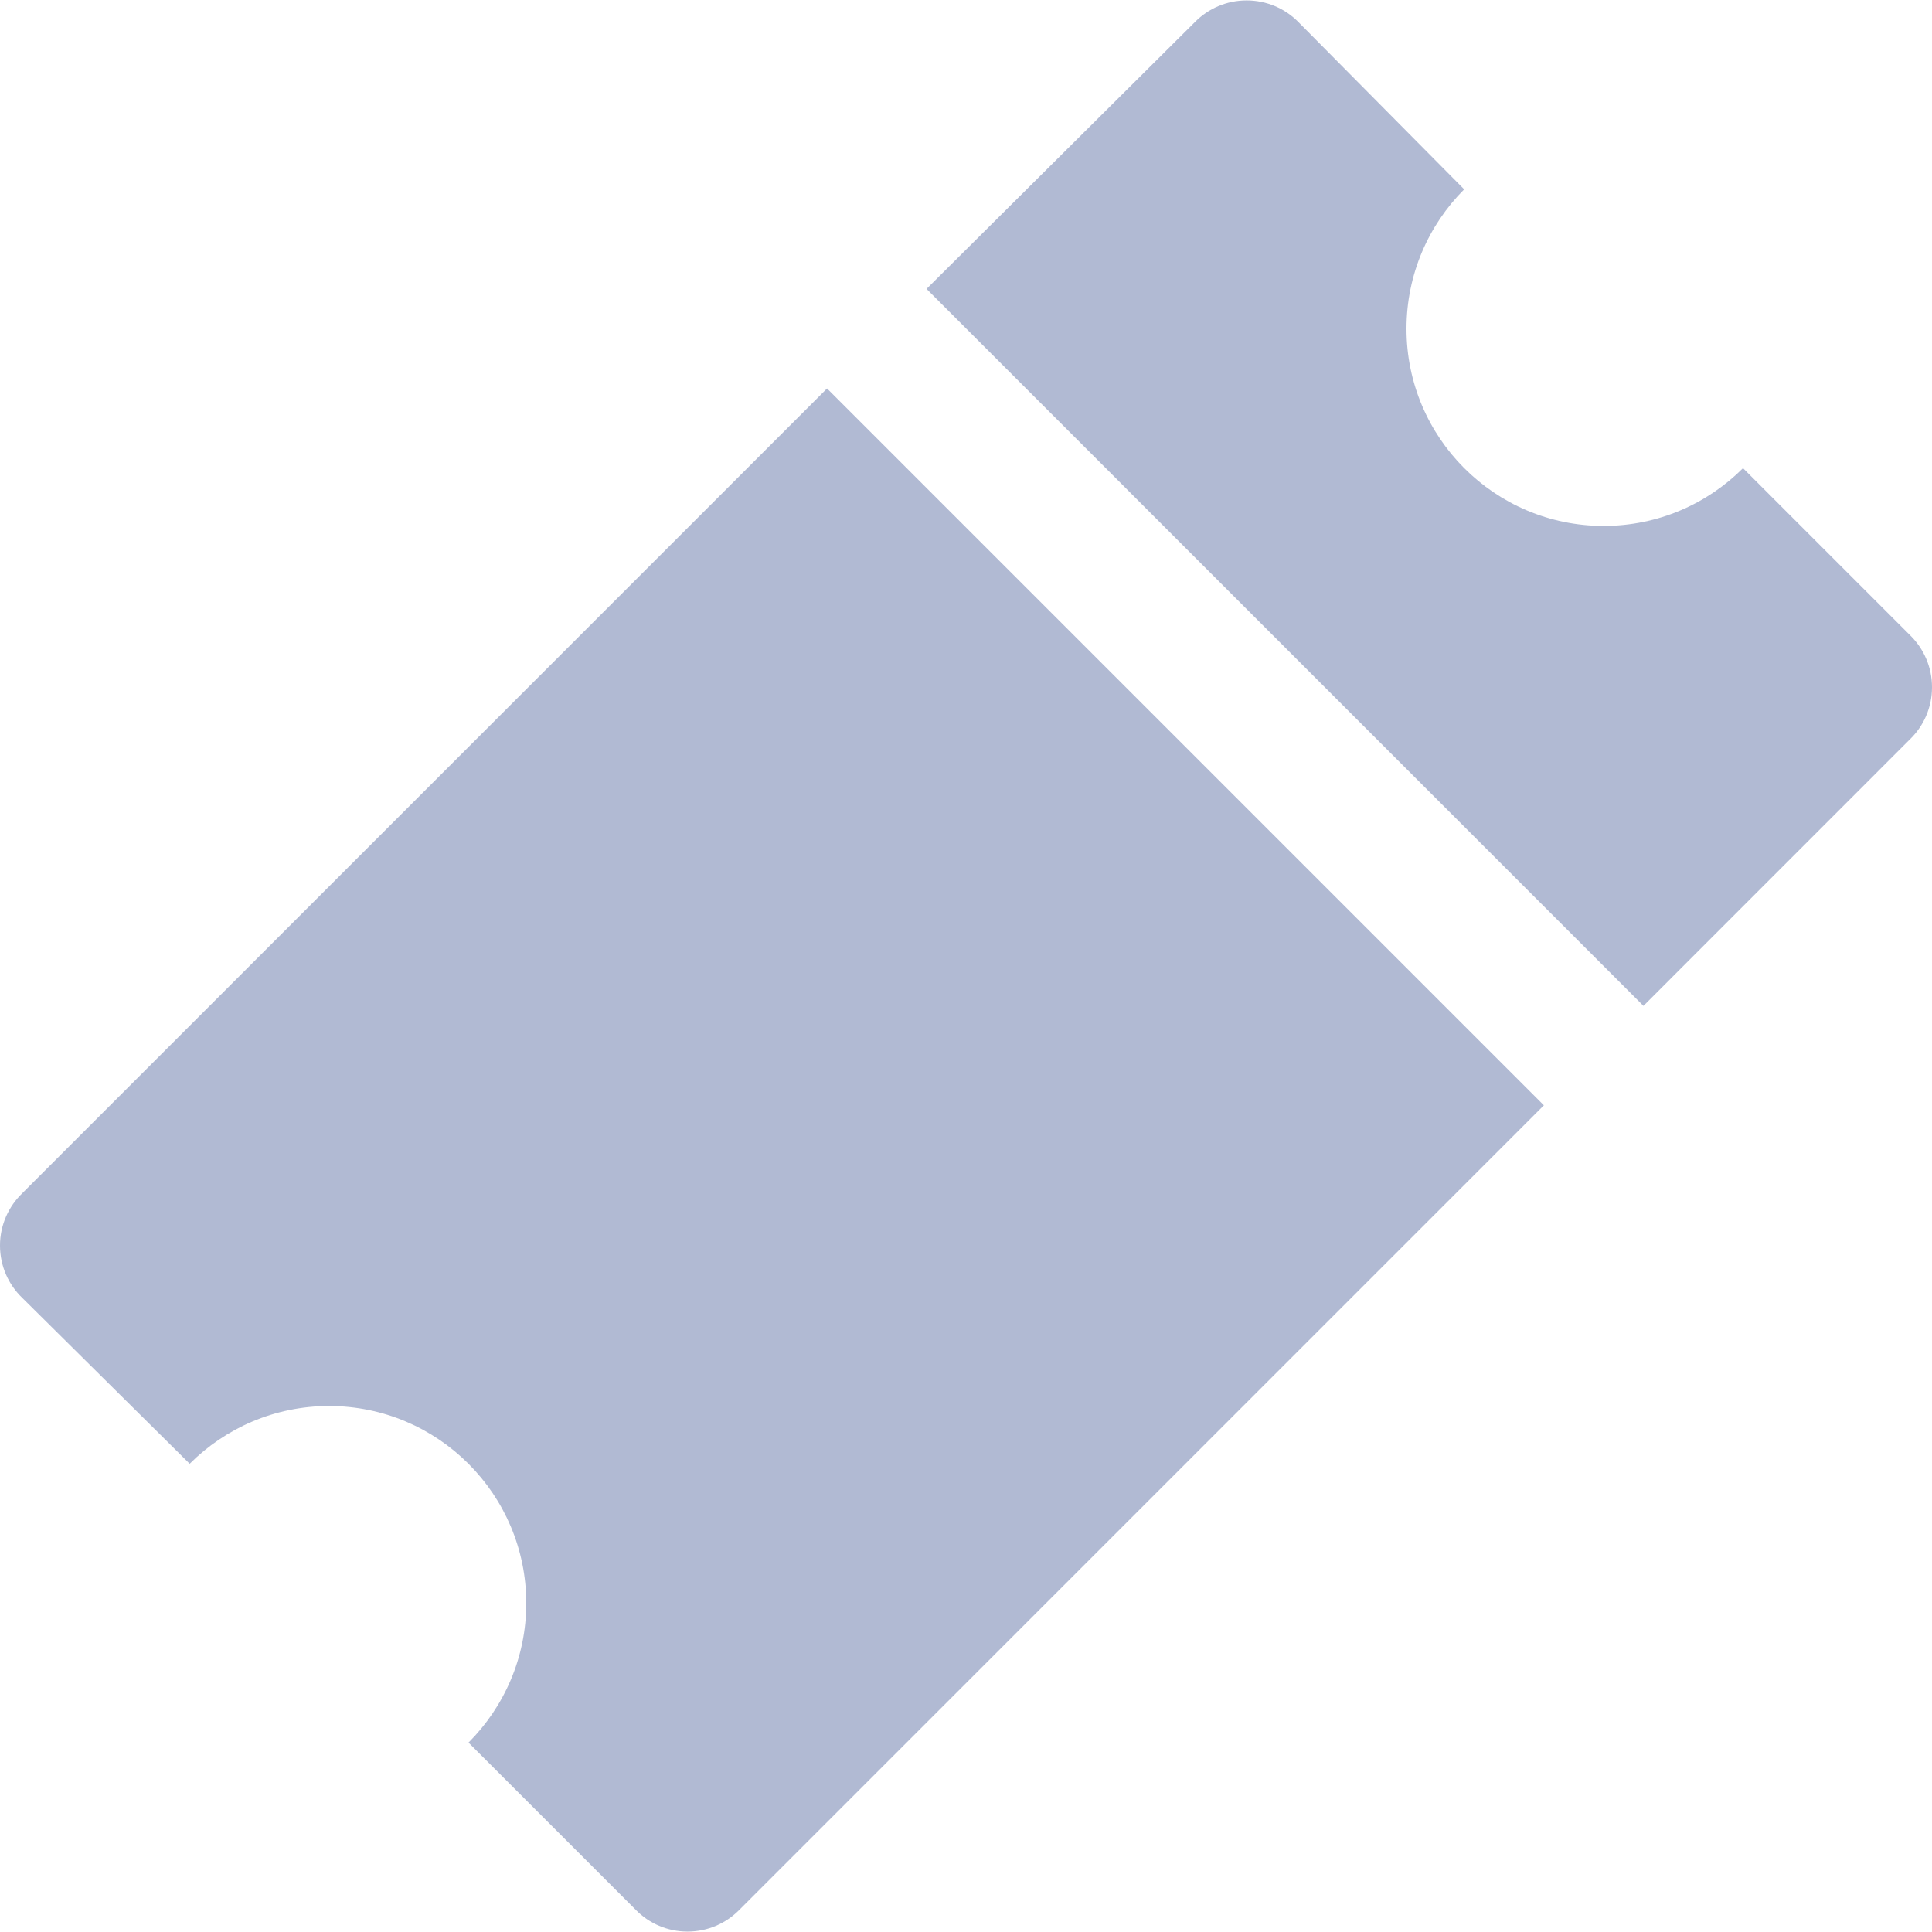
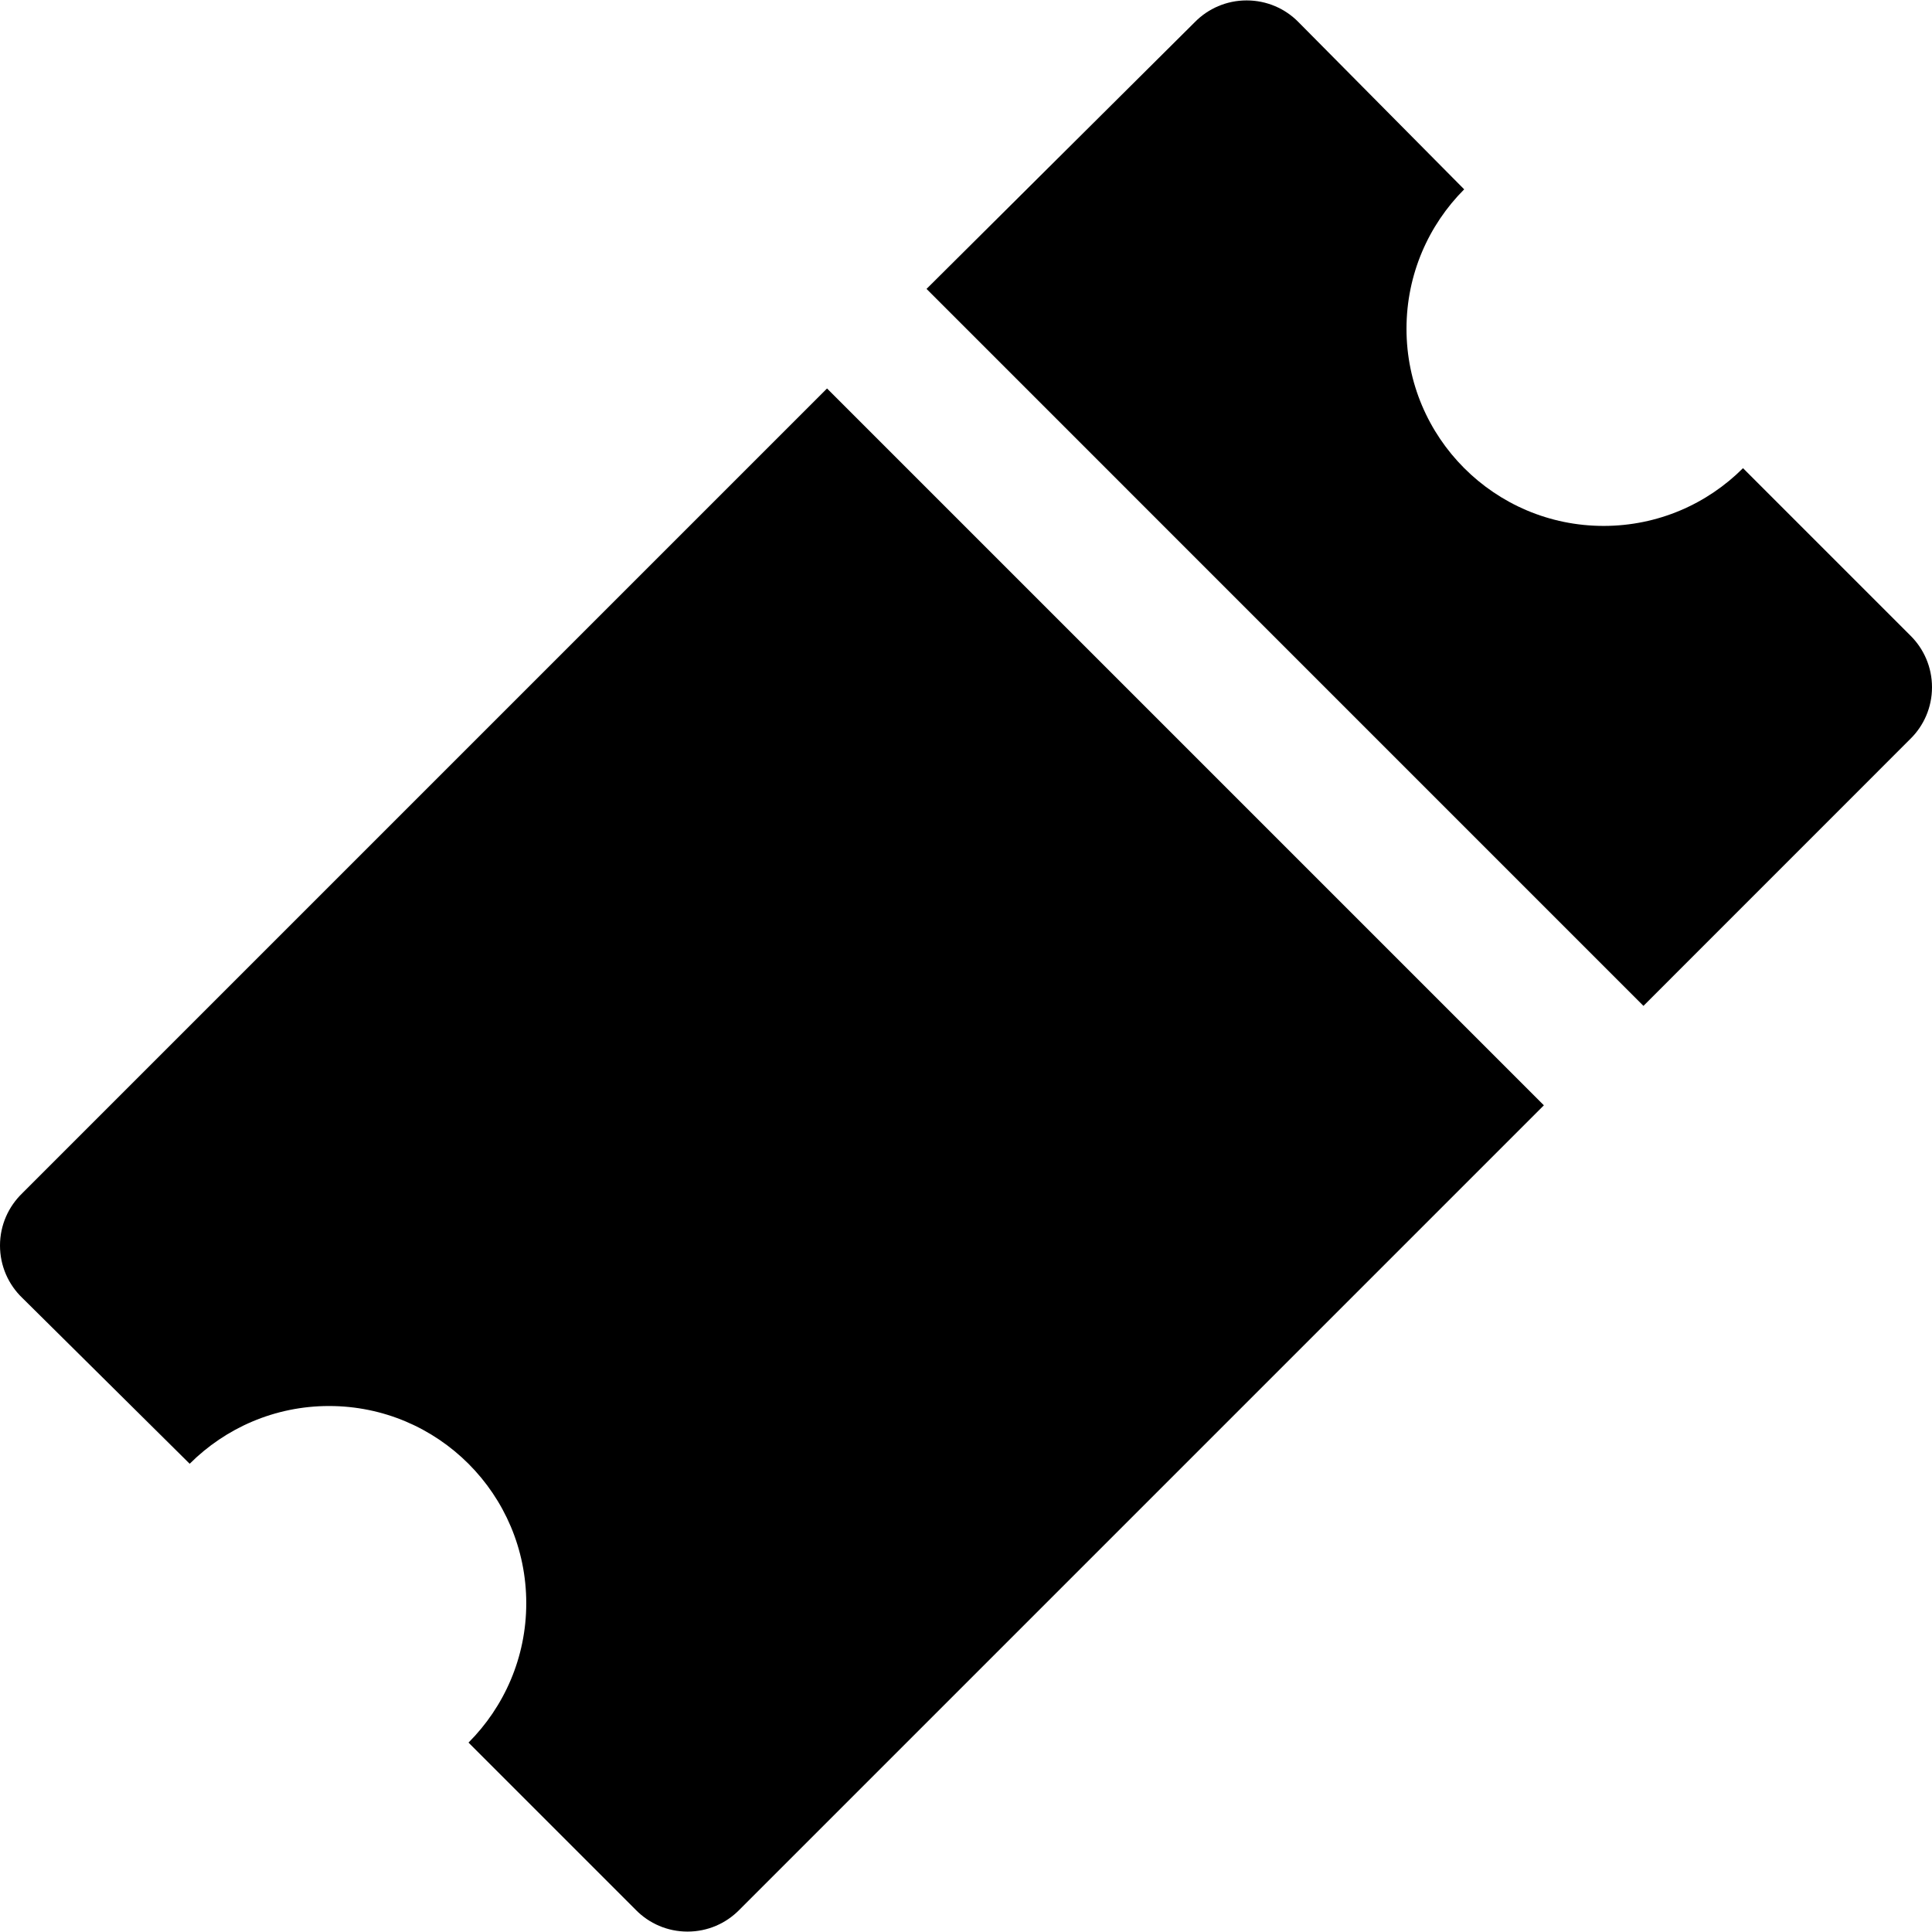
<svg xmlns="http://www.w3.org/2000/svg" width="28" height="28" viewBox="0 0 28 28" fill="none">
-   <path d="M27.688 9.212L25.261 6.785C24.744 7.302 24.03 7.622 23.241 7.622C21.663 7.622 20.384 6.342 20.384 4.765C20.384 3.976 20.704 3.261 21.22 2.744L18.815 0.317C18.625 0.125 18.36 0.006 18.067 0.006C17.775 0.006 17.51 0.125 17.32 0.317L13.428 4.187L23.818 14.578L27.688 10.707C27.881 10.517 28 10.252 28 9.96C28 9.668 27.881 9.403 27.688 9.212Z" fill="#B1BAD3" />
-   <path d="M11.986 5.63L0.323 17.293C0.124 17.485 0 17.754 0 18.051C0 18.348 0.123 18.618 0.322 18.809L2.749 21.214C3.266 20.698 3.98 20.377 4.769 20.377C6.347 20.377 7.627 21.657 7.627 23.235C7.627 24.024 7.306 24.738 6.79 25.255L9.217 27.682C9.407 27.875 9.672 27.994 9.964 27.994C10.257 27.994 10.521 27.875 10.712 27.682L22.375 16.019L11.986 5.63Z" fill="#B1BAD3" />
+   <path d="M27.688 9.212L25.261 6.785C24.744 7.302 24.03 7.622 23.241 7.622C21.663 7.622 20.384 6.342 20.384 4.765C20.384 3.976 20.704 3.261 21.22 2.744L18.815 0.317C18.625 0.125 18.36 0.006 18.067 0.006C17.775 0.006 17.51 0.125 17.32 0.317L13.428 4.187L23.818 14.578L27.688 10.707C27.881 10.517 28 10.252 28 9.96C28 9.668 27.881 9.403 27.688 9.212Z" fill="currentColor" />
+   <path d="M11.986 5.63L0.323 17.293C0.124 17.485 0 17.754 0 18.051C0 18.348 0.123 18.618 0.322 18.809L2.749 21.214C3.266 20.698 3.98 20.377 4.769 20.377C6.347 20.377 7.627 21.657 7.627 23.235C7.627 24.024 7.306 24.738 6.79 25.255L9.217 27.682C9.407 27.875 9.672 27.994 9.964 27.994C10.257 27.994 10.521 27.875 10.712 27.682L22.375 16.019L11.986 5.63Z" fill="currentColor" />
</svg>
